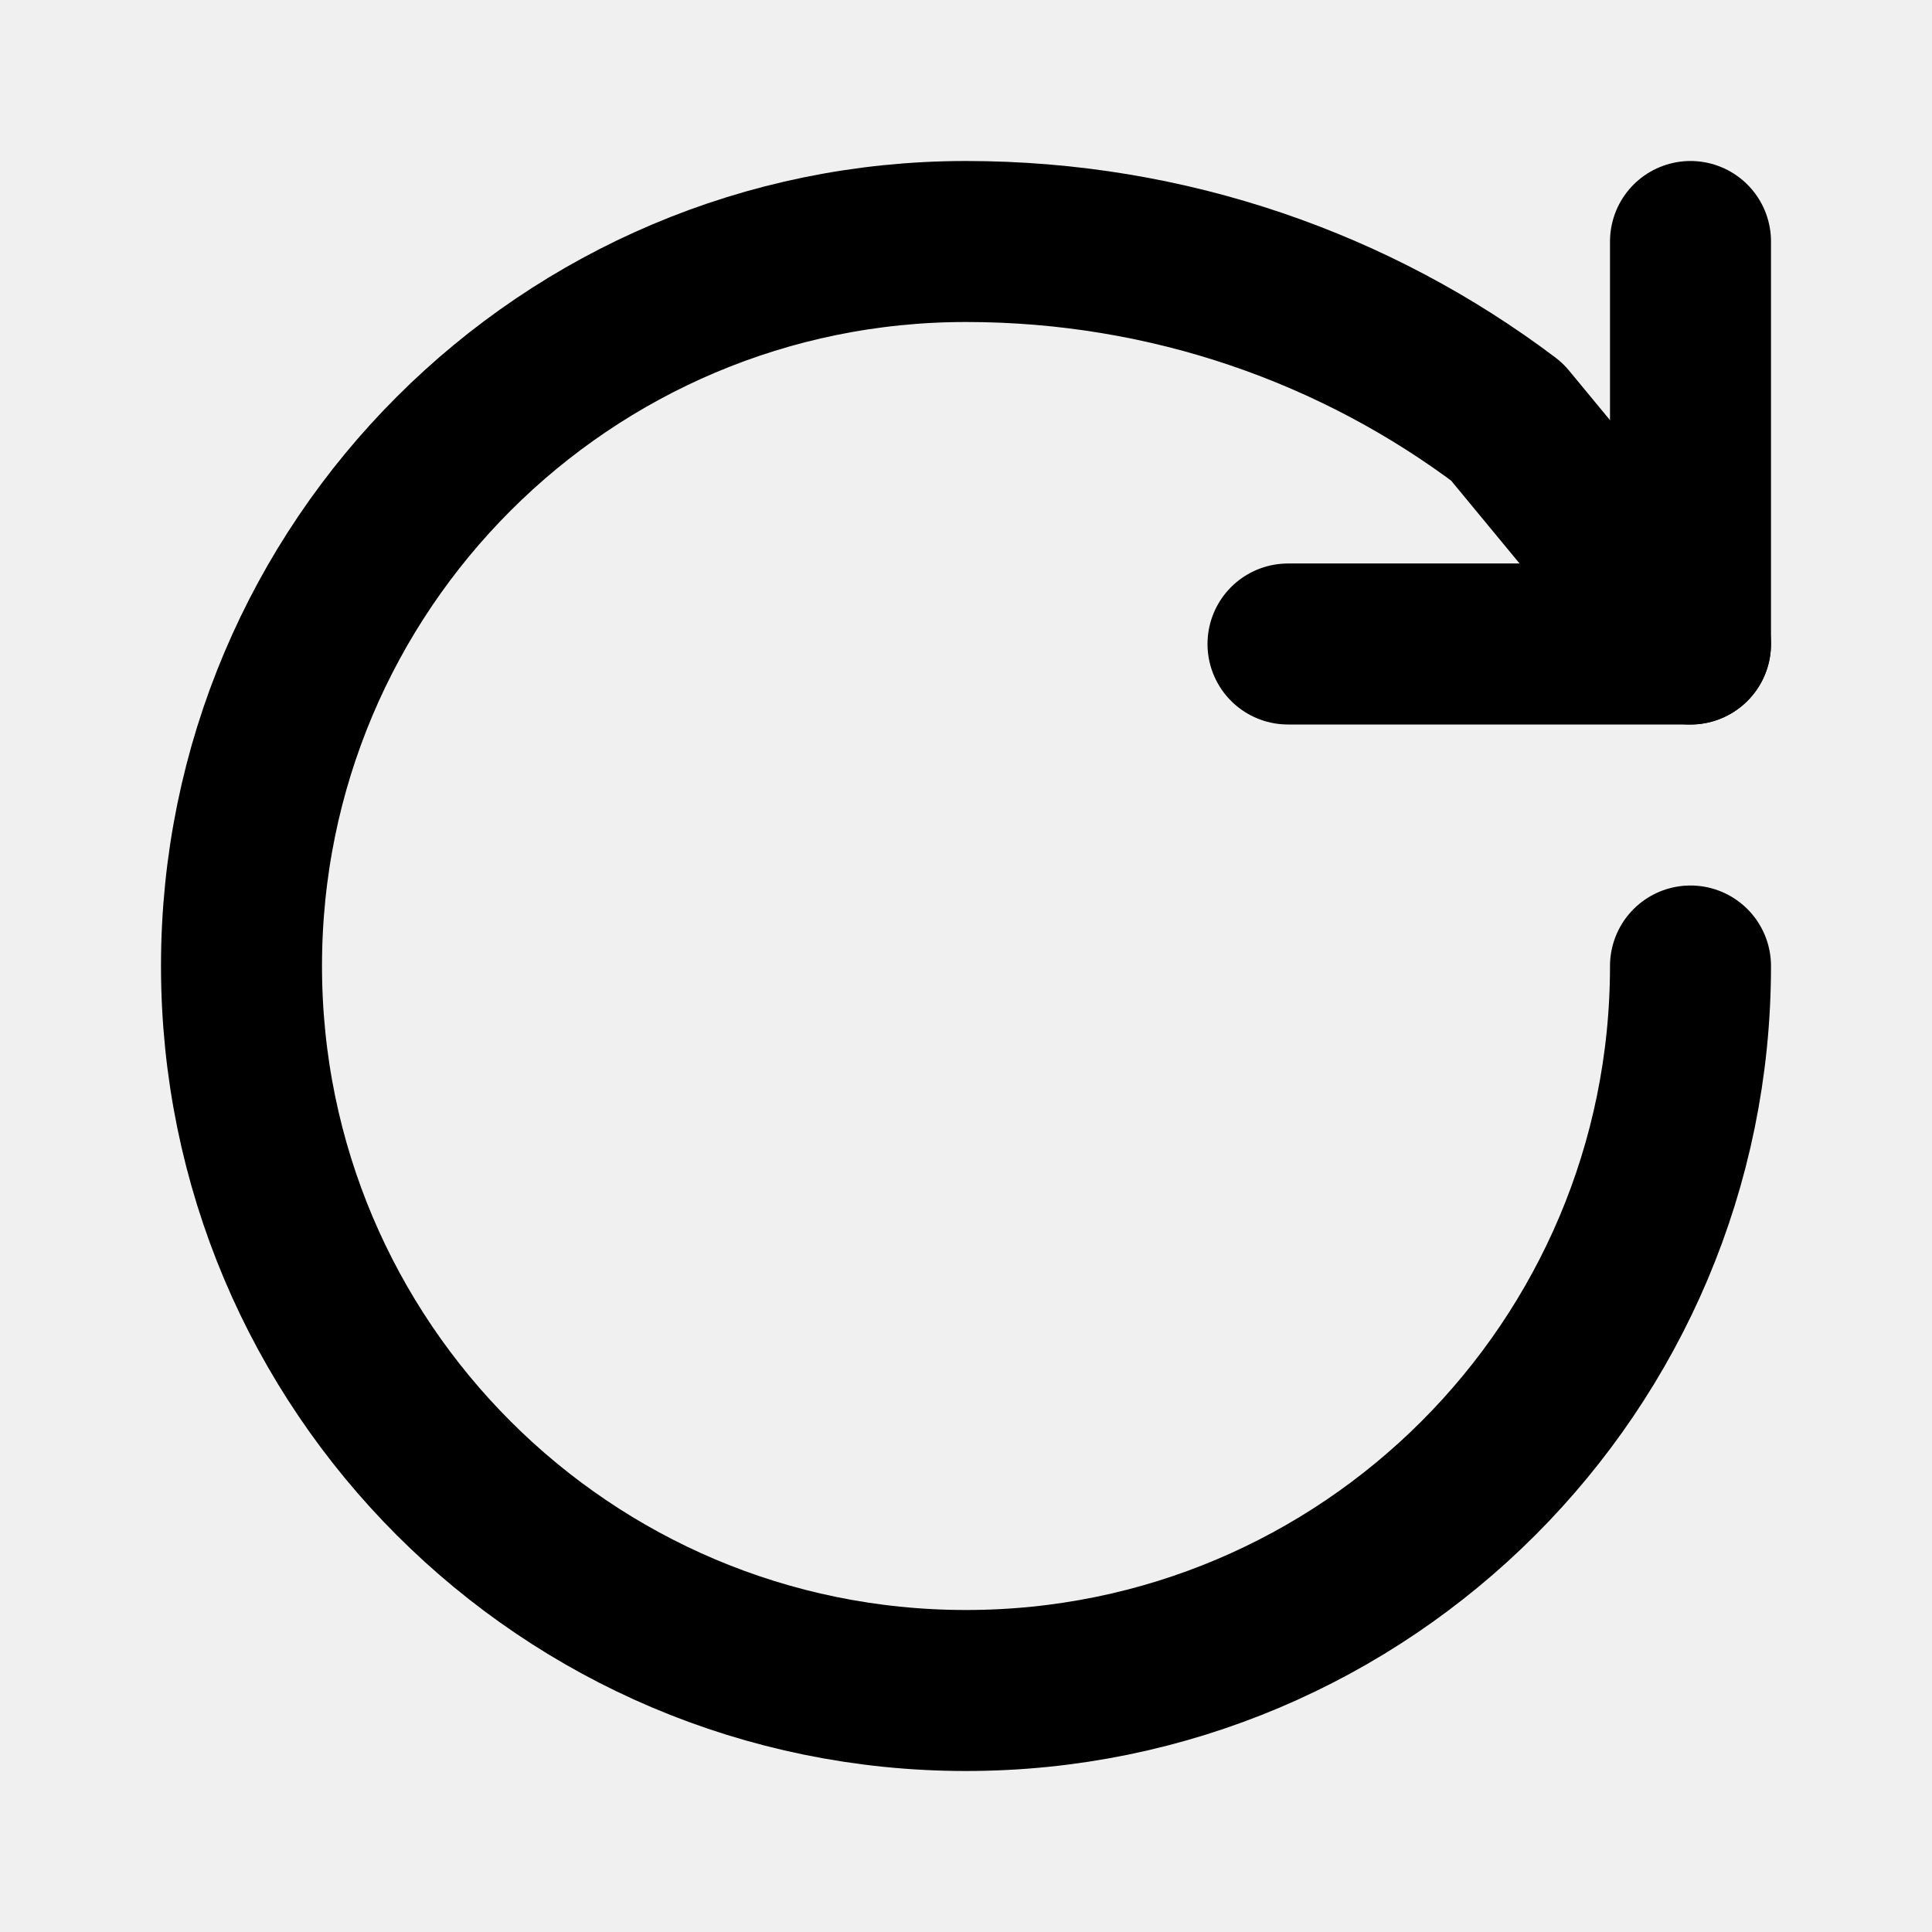
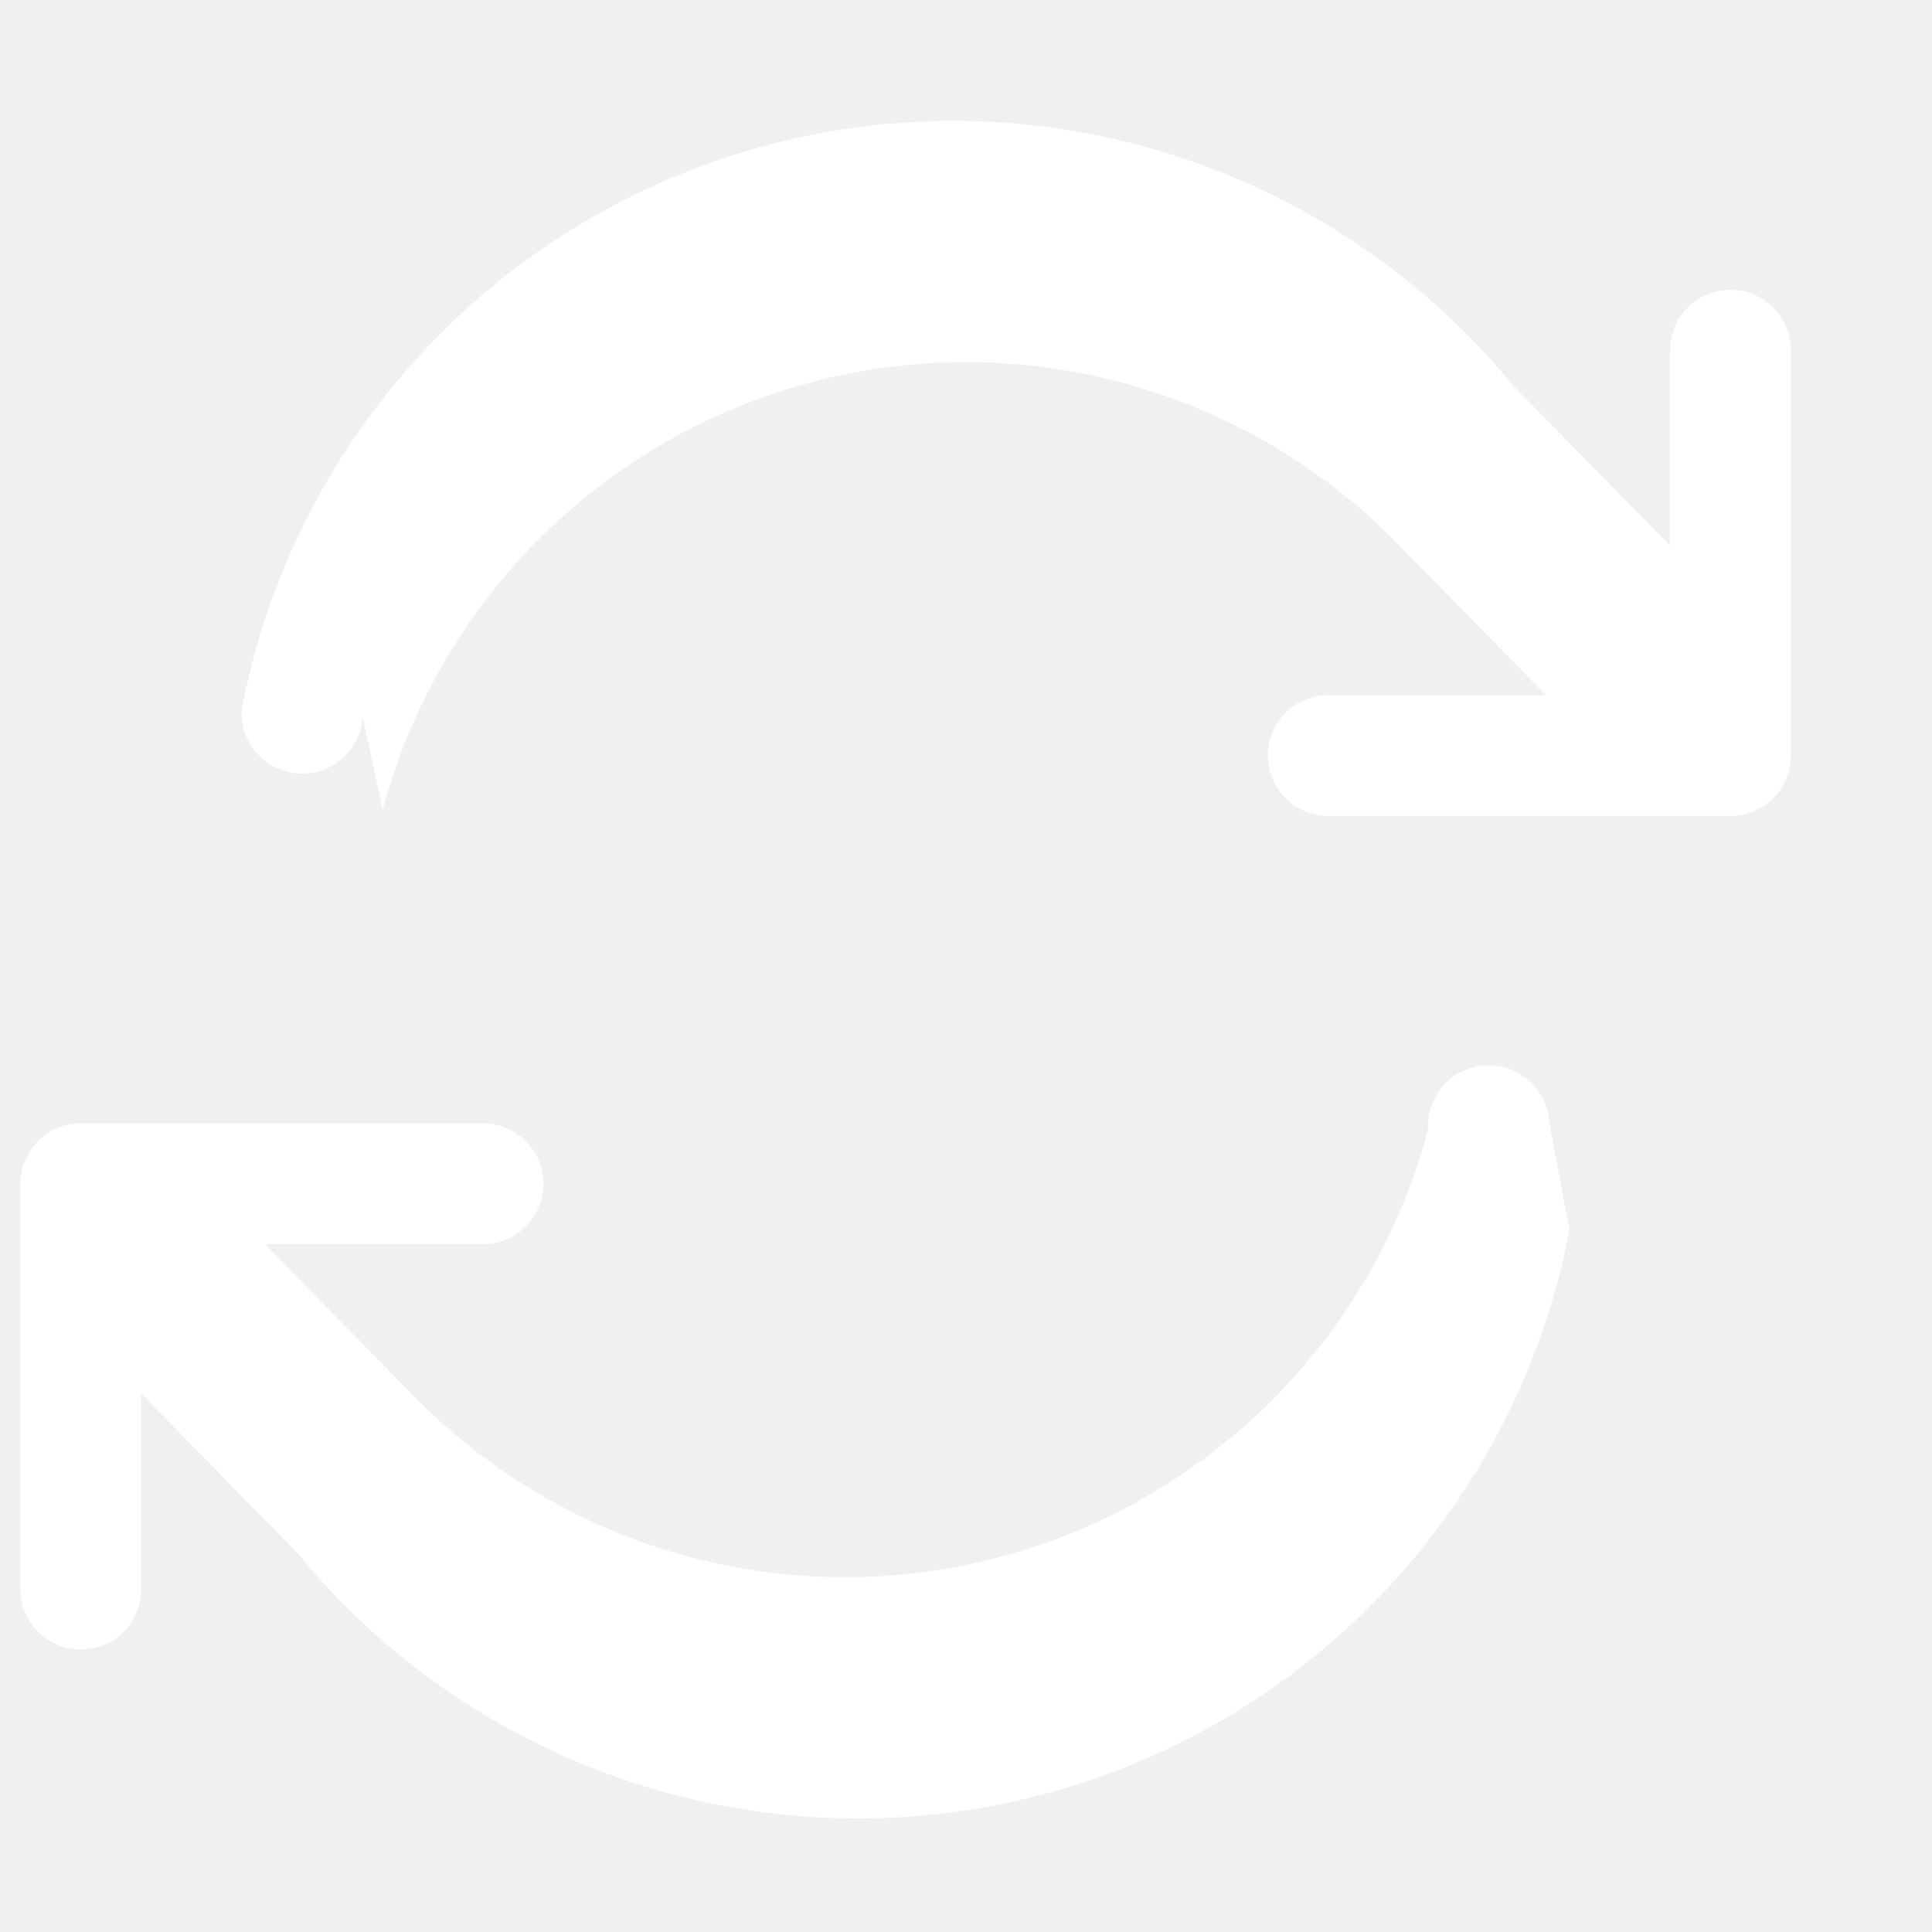
- <svg xmlns="http://www.w3.org/2000/svg" viewBox="0 0 24 24" fill="none" stroke="currentColor" stroke-width="2" stroke-linecap="round" stroke-linejoin="round">
-   <path d="M21 12a9 9 0 1 1-9-9c2.52 0 4.85.83 6.72 2.24L21 8" />
-   <polyline points="21 3 21 8 16 8" />
+ <svg xmlns="http://www.w3.org/2000/svg" viewBox="0 0 24 24" fill="white">
+   <path fill-rule="evenodd" d="M4.755 10.059a7.5 7.5 0 0 1 12.548-3.364l1.903 1.941H16.5a.75.75 0 0 0 0 1.5h4.996a.75.75 0 0 0 .75-.75v-5.036a.75.75 0 0 0-1.5 0v2.43l-1.94-1.98a9 9 0 0 0-15.803 4.01.75.75 0 0 0 1.502.095Zm14.49 3.882a.75.75 0 0 0-1.504.091 7.5 7.5 0 0 1-12.548 3.364l-1.902-1.94H6a.75.75 0 0 0 0-1.501H1.003a.75.75 0 0 0-.75.75v5.036a.75.75 0 0 0 1.5 0v-2.43l1.94 1.98a9 9 0 0 0 15.803-4.01Z" clip-rule="evenodd" />
</svg>
